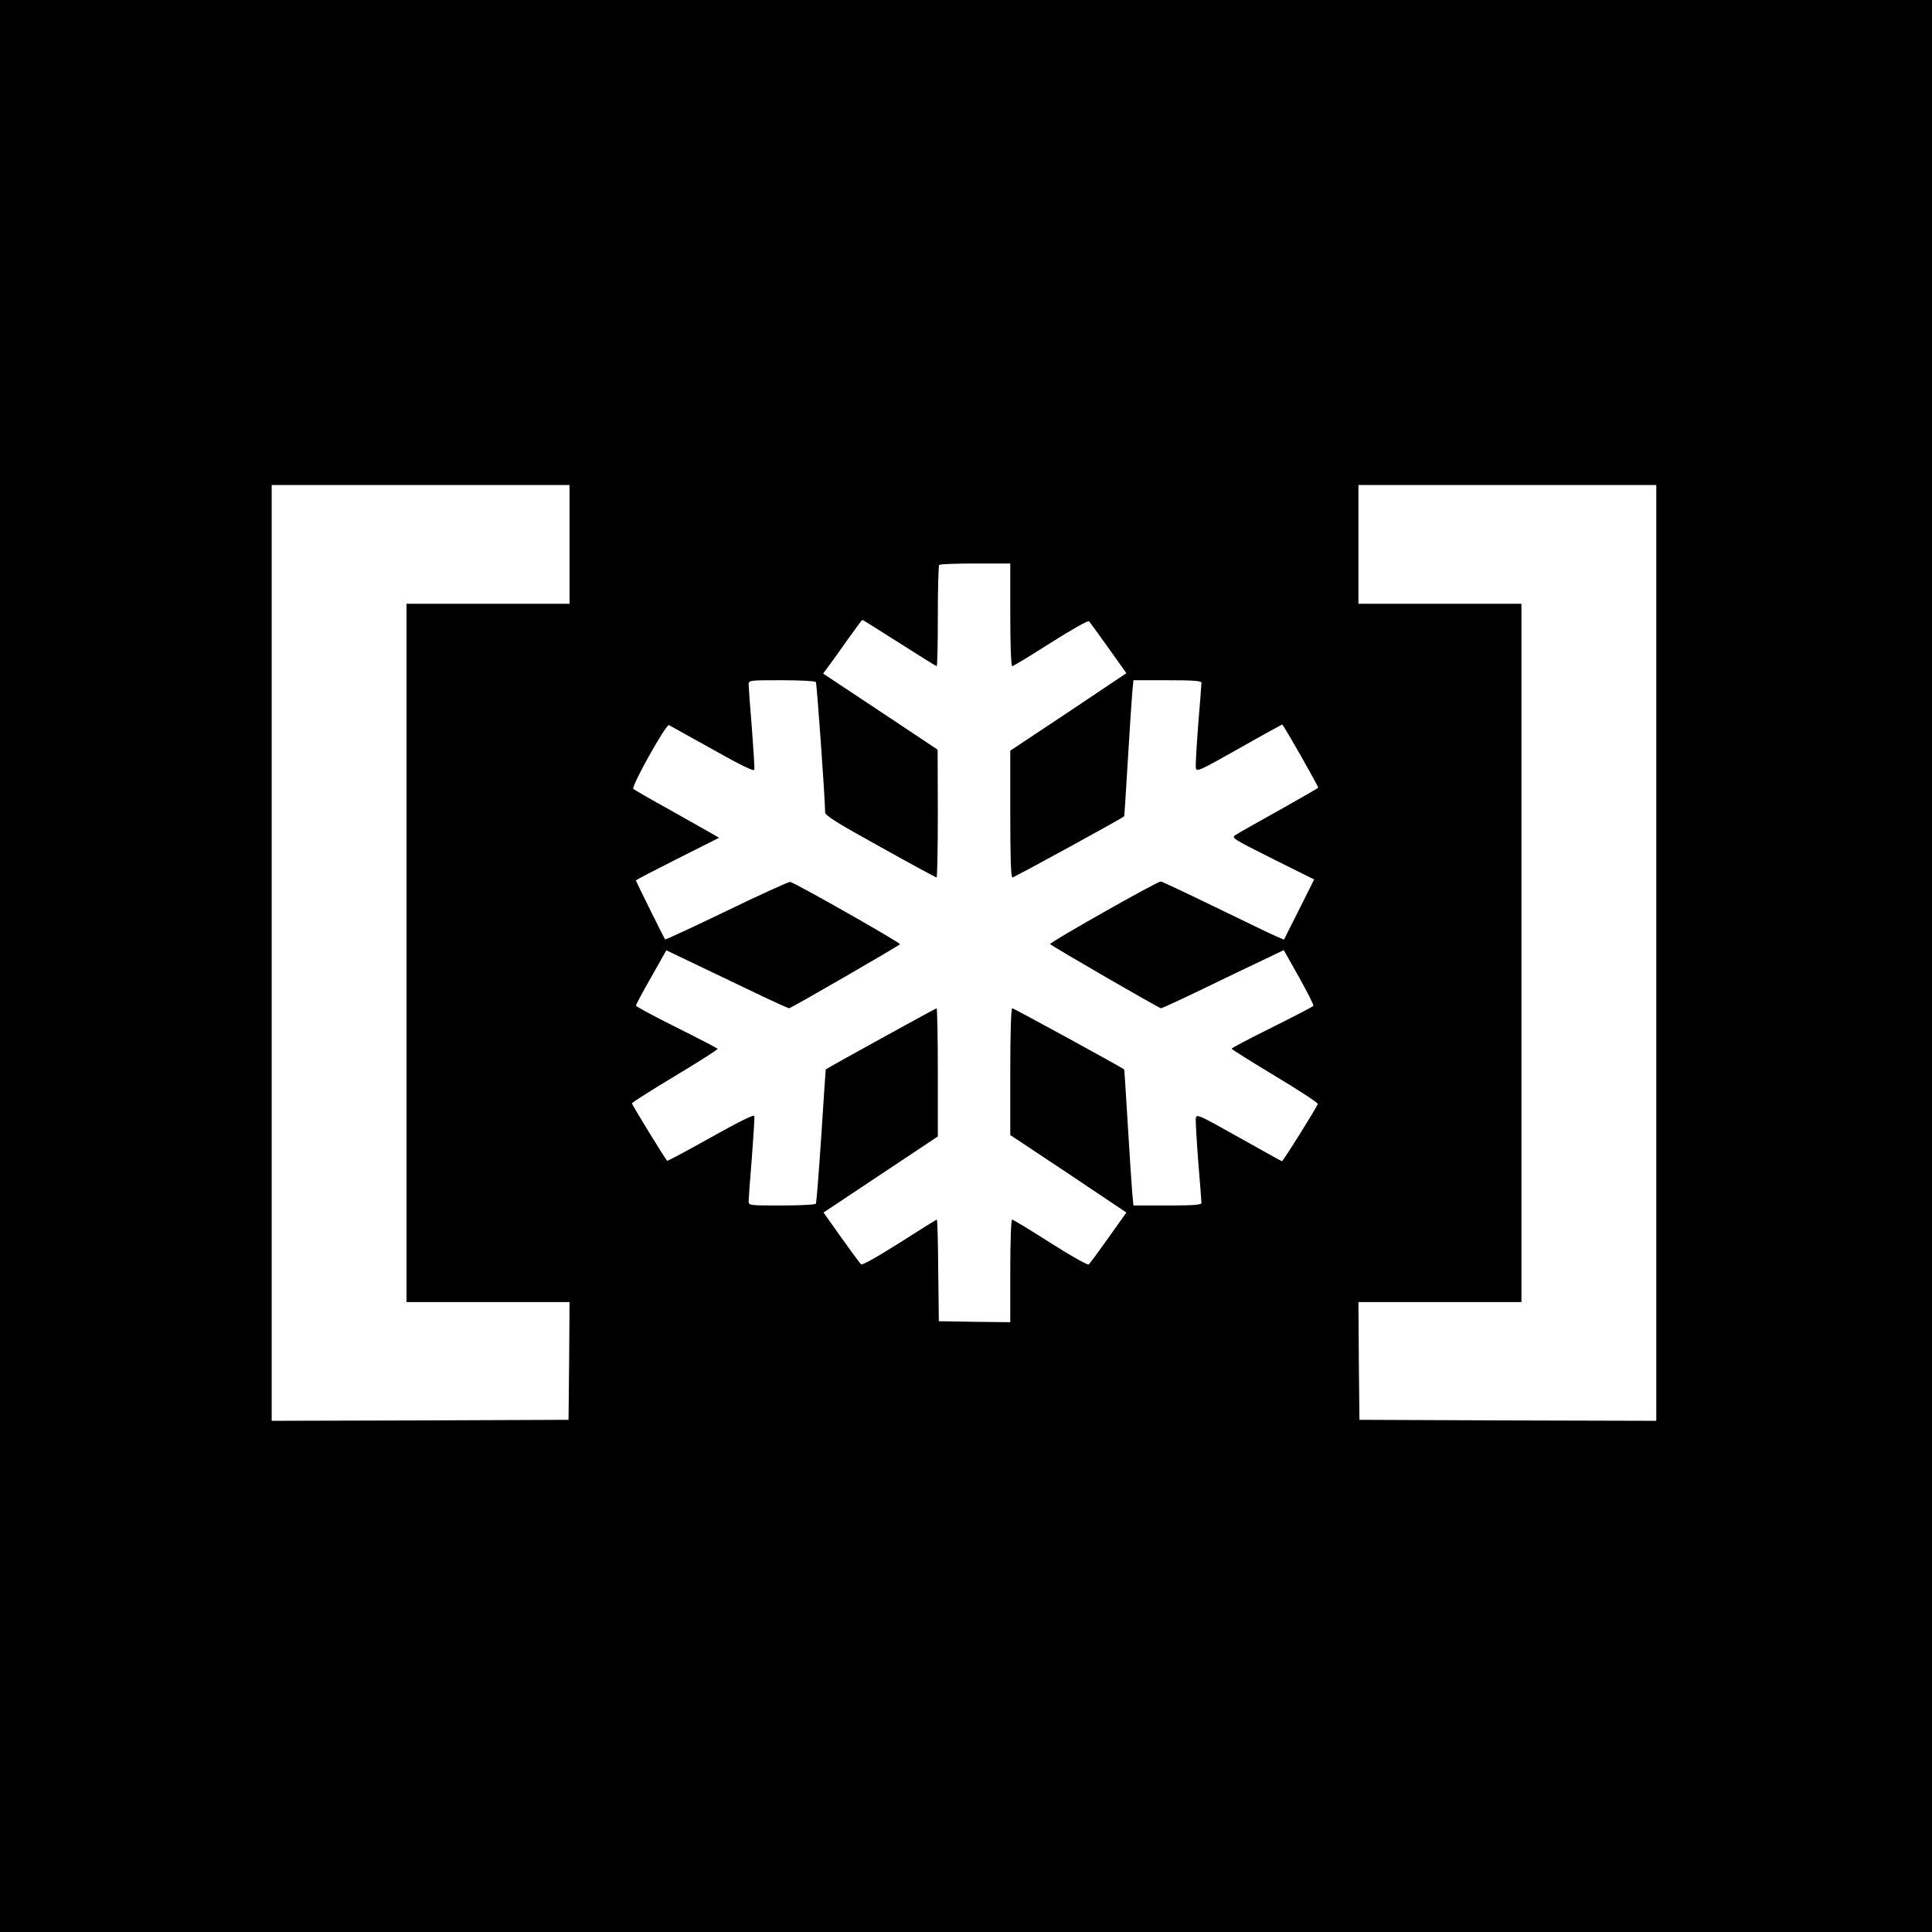
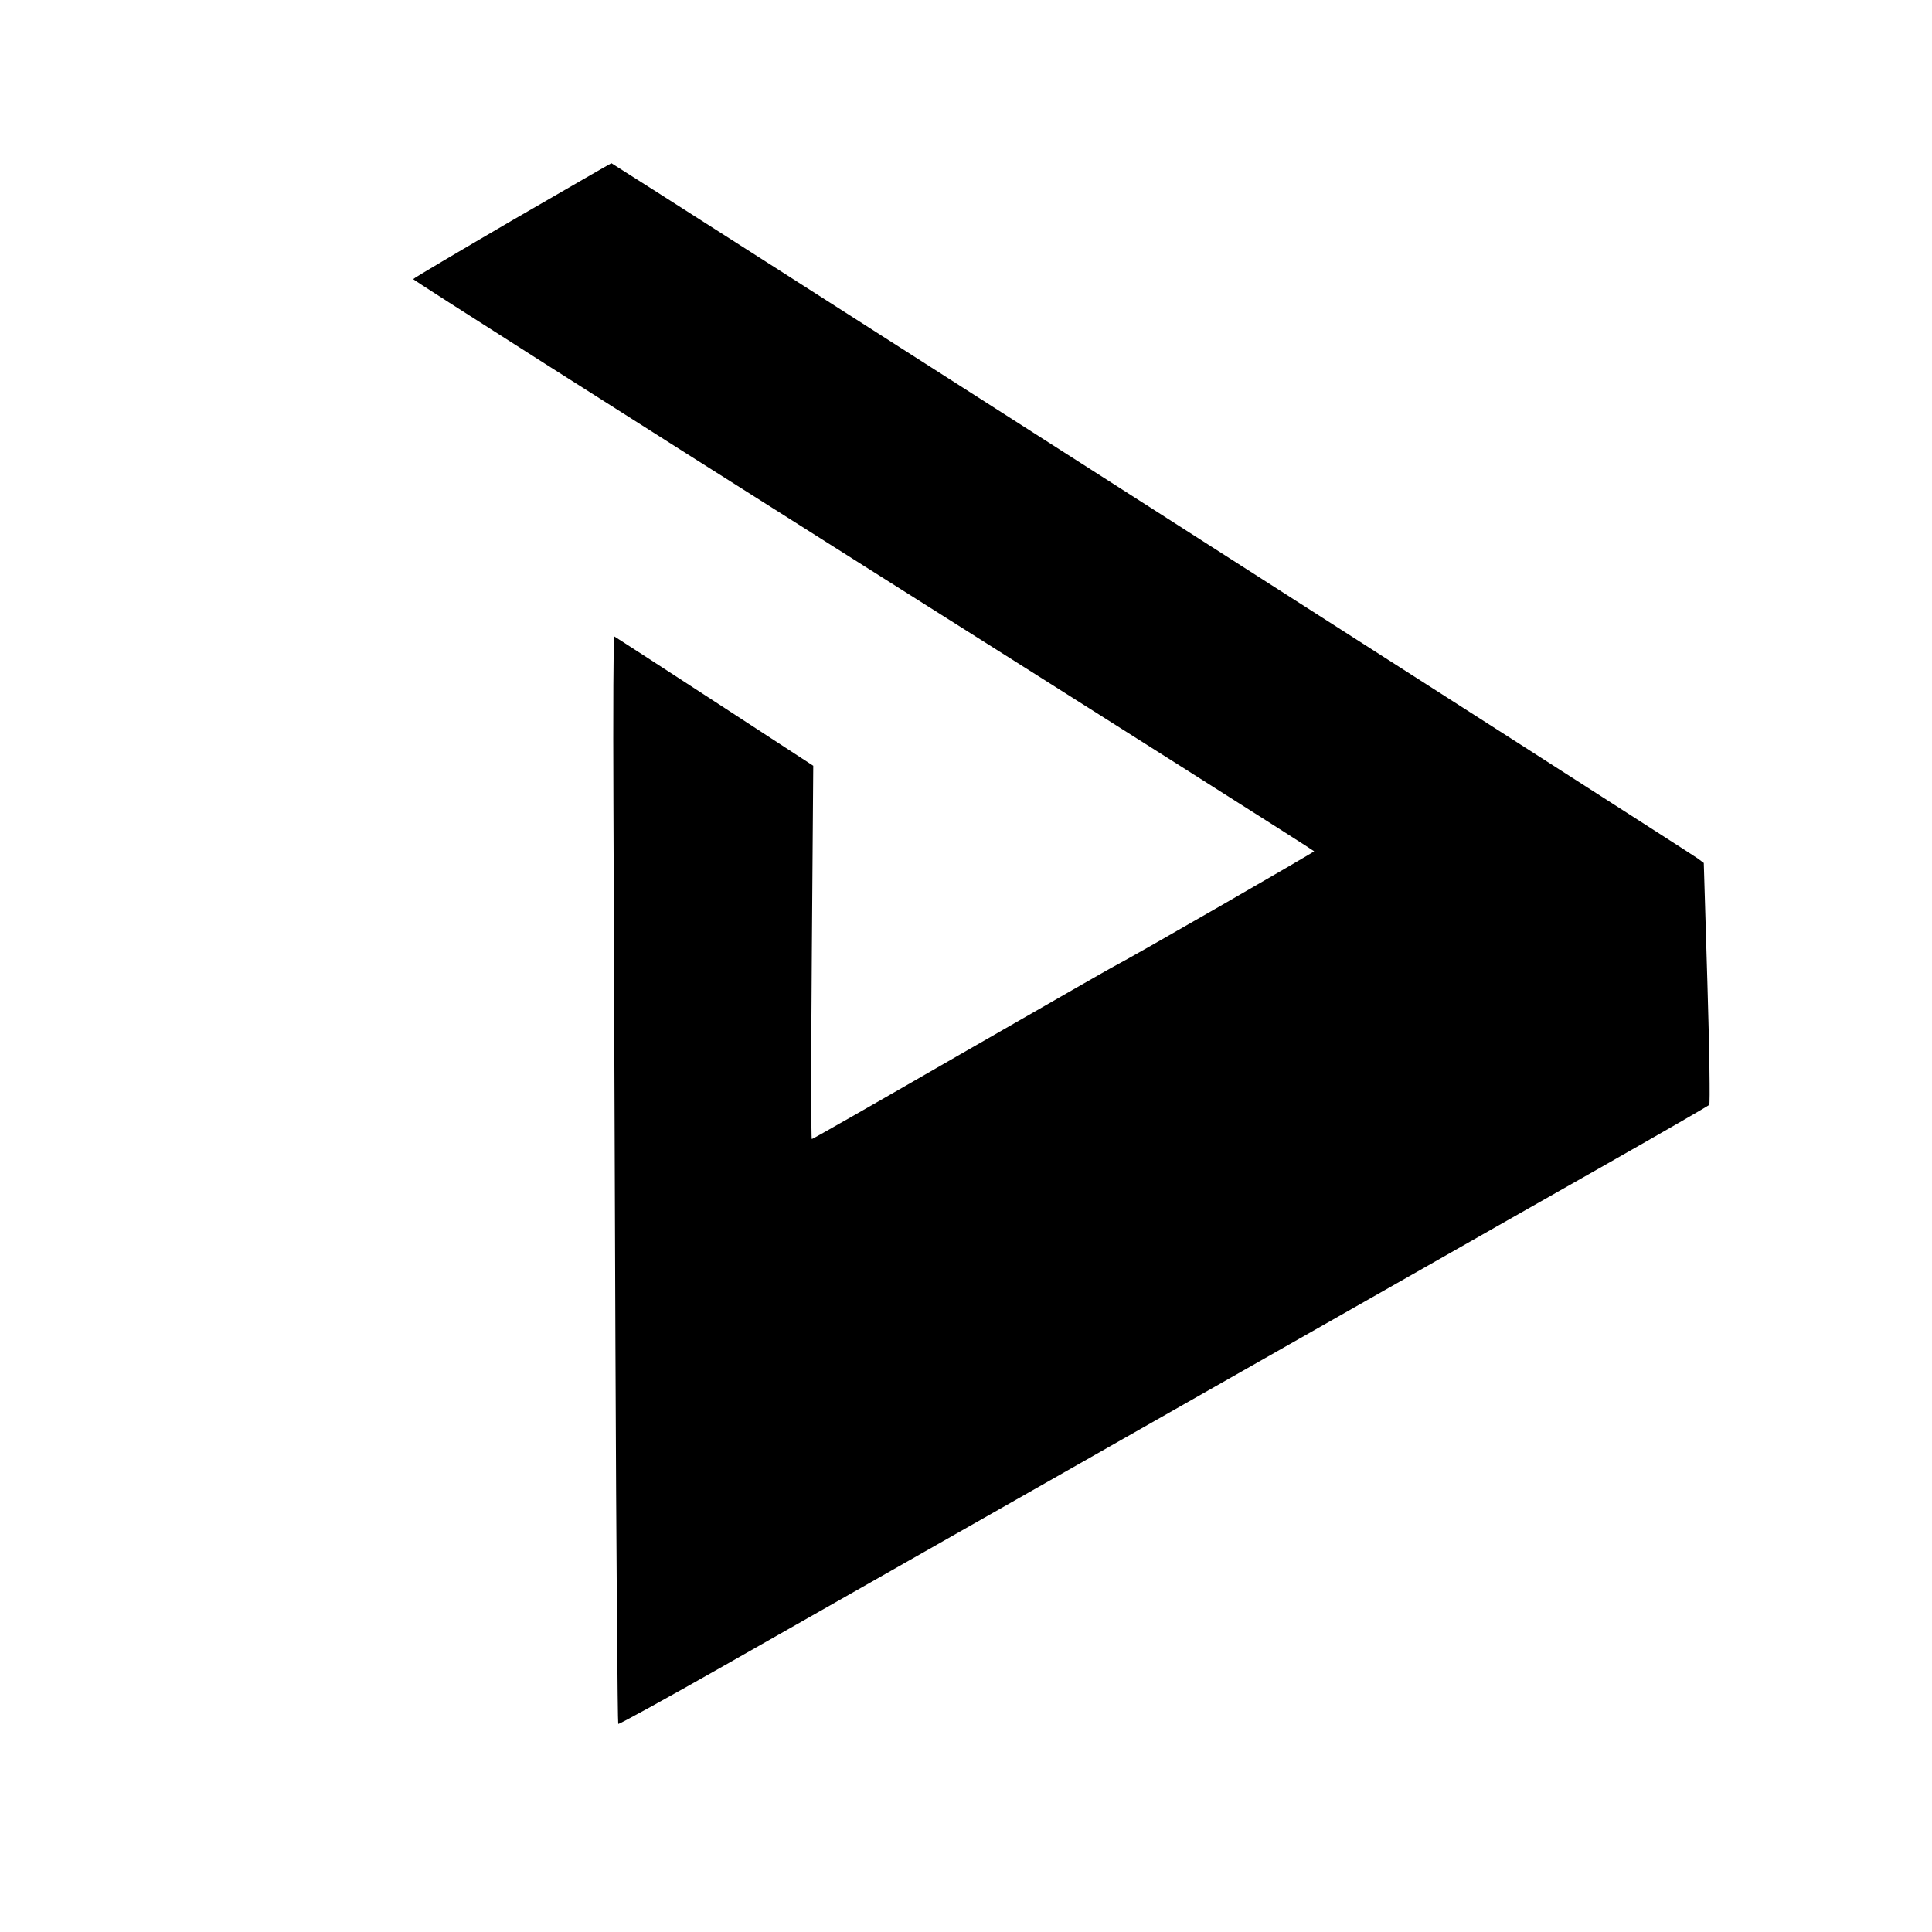
<svg xmlns="http://www.w3.org/2000/svg" version="1.0" width="960pt" height="960pt" viewBox="0 0 960 960" preserveAspectRatio="xMidYMid meet">
  <g transform="translate(0,960) scale(0.1,-0.1)" fill="#000000" stroke="none">
-     <path d="M0 4800 l0 -4800 4800 0 4800 0 0 4800 0 4800 -4800 0 -4800 0 0 -4800z m2830 2095 l0 -295 -405 0 -405 0 0 -1735 0 -1735 405 0 405 0 -2 -292 -3 -293 -737 -3 -738 -2 0 2325 0 2325 740 0 740 0 0 -295z m5400 -2030 l0 -2325 -737 2 -738 3 -3 293 -2 292 405 0 405 0 0 1735 0 1735 -405 0 -405 0 0 295 0 295 740 0 740 0 0 -2325z m-3210 1680 c0 -159 4 -255 10 -255 5 0 91 52 191 116 100 63 185 112 190 107 4 -4 48 -64 97 -133 l89 -125 -288 -193 -289 -192 0 -315 c0 -218 3 -315 11 -315 8 0 548 295 555 304 1 0 9 125 18 276 9 151 19 303 22 338 l6 62 169 0 c125 0 169 -3 169 -12 0 -7 -7 -99 -16 -206 -8 -106 -14 -204 -12 -217 3 -22 14 -17 213 95 116 66 213 119 216 120 6 0 179 -305 179 -314 0 -2 -87 -52 -192 -111 -106 -59 -204 -114 -217 -123 -24 -15 -21 -17 182 -119 l207 -103 -75 -150 -75 -149 -42 18 c-24 10 -159 76 -302 145 -142 69 -263 126 -268 126 -19 0 -557 -305 -550 -311 14 -14 542 -319 551 -319 5 0 98 43 208 96 109 53 244 118 300 144 l102 49 76 -135 c41 -74 74 -138 71 -142 -2 -4 -95 -52 -205 -107 -111 -55 -201 -102 -201 -106 0 -3 97 -64 215 -135 119 -71 214 -134 213 -139 -4 -16 -172 -285 -178 -285 -3 0 -99 54 -215 119 -196 110 -210 117 -213 95 -2 -12 4 -110 12 -216 9 -107 16 -199 16 -206 0 -9 -44 -12 -169 -12 l-169 0 -6 63 c-3 34 -13 186 -22 337 -9 151 -17 275 -18 276 -11 10 -549 304 -556 304 -6 0 -10 -117 -10 -315 l0 -315 289 -192 288 -193 -89 -125 c-49 -69 -93 -129 -98 -133 -4 -5 -90 43 -190 107 -100 64 -186 116 -191 116 -5 0 -9 -106 -9 -255 l0 -255 -177 2 -178 3 -3 253 c-1 138 -4 252 -7 252 -2 0 -86 -52 -186 -116 -119 -75 -185 -112 -191 -106 -6 6 -50 66 -98 133 l-88 124 284 189 284 189 0 319 c0 175 -3 318 -6 318 -4 0 -544 -297 -551 -304 0 0 -11 -149 -22 -329 -12 -181 -24 -333 -27 -338 -3 -5 -79 -9 -170 -9 -162 0 -164 0 -164 22 0 12 7 109 16 216 8 106 14 199 12 207 -2 8 -77 -29 -216 -107 -118 -66 -215 -118 -217 -116 -11 11 -175 279 -175 285 0 5 97 66 215 137 118 71 213 131 211 135 -3 3 -95 51 -205 106 -111 55 -201 104 -201 108 0 5 34 69 76 142 l75 133 142 -68 c78 -37 213 -102 301 -144 87 -42 163 -76 167 -76 9 0 538 306 551 318 6 6 -517 303 -546 310 -6 1 -148 -63 -315 -144 -166 -80 -304 -144 -306 -142 -5 6 -145 288 -145 293 0 3 93 51 206 108 l207 104 -34 20 c-19 11 -113 64 -209 118 -96 53 -179 101 -183 105 -12 11 162 322 177 317 6 -3 103 -57 216 -120 138 -78 206 -111 208 -102 2 8 -4 101 -12 207 -9 107 -16 204 -16 216 0 22 2 22 164 22 91 0 167 -4 170 -9 5 -8 46 -584 46 -647 0 -16 53 -50 274 -172 150 -84 276 -152 280 -152 3 0 6 143 6 318 l-1 317 -284 189 -285 189 23 31 c13 17 56 77 96 134 40 56 74 102 76 102 2 0 85 -52 184 -115 99 -63 182 -115 185 -115 4 0 6 112 6 248 0 137 3 252 7 255 3 4 84 7 180 7 l173 0 0 -255z" />
+     <path d="M2545 8505 c-269 -157 -491 -288 -492 -292 -1 -4 1006 -645 2237 -1423 1232 -778 2240 -1417 2240 -1420 -1 -5 -909 -528 -984 -566 -23 -11 -370 -211 -773 -442 -402 -232 -735 -422 -739 -422 -4 0 -4 417 0 928 l7 927 -491 320 c-270 176 -494 321 -498 323 -4 1 -6 -372 -4 -830 2 -458 6 -1673 10 -2700 4 -1027 11 -1870 14 -1874 4 -3 240 127 525 289 520 296 942 535 2238 1272 385 219 912 518 1170 665 259 147 697 397 975 554 278 158 509 291 513 296 5 4 1 277 -9 605 l-18 597 -31 23 c-32 25 -5393 3455 -5397 3454 -2 0 -223 -128 -493 -284z" />
  </g>
</svg>
